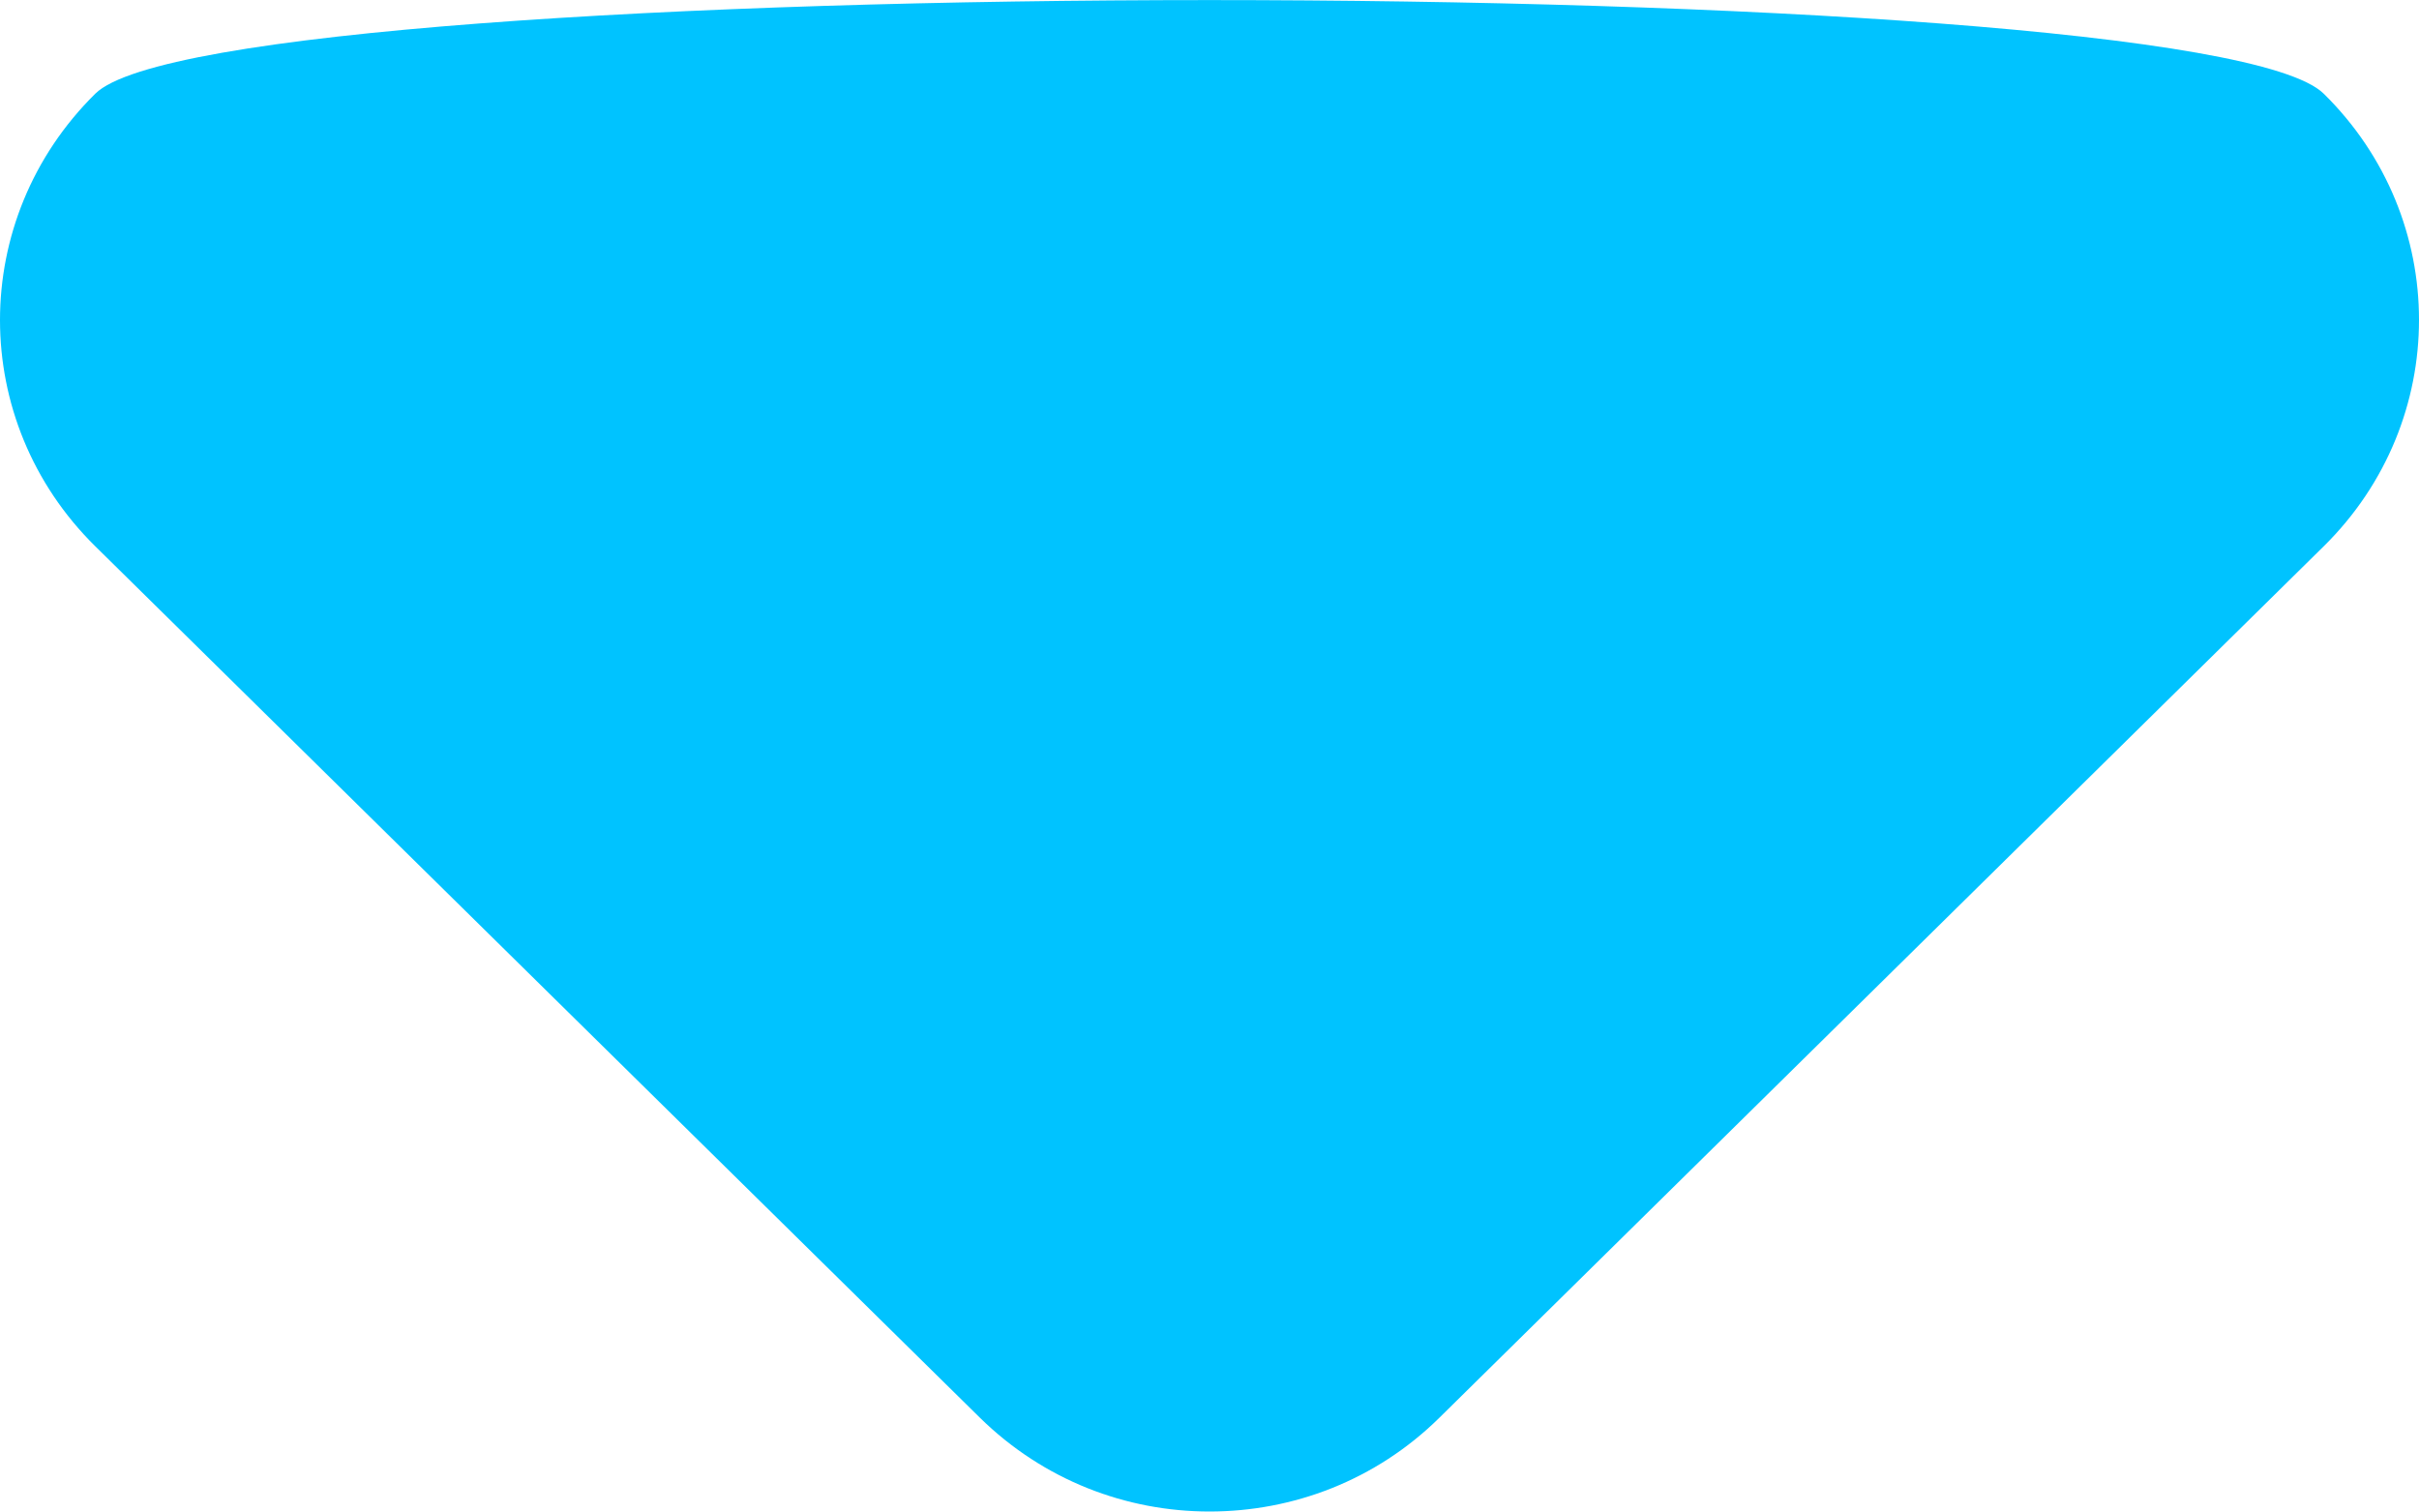
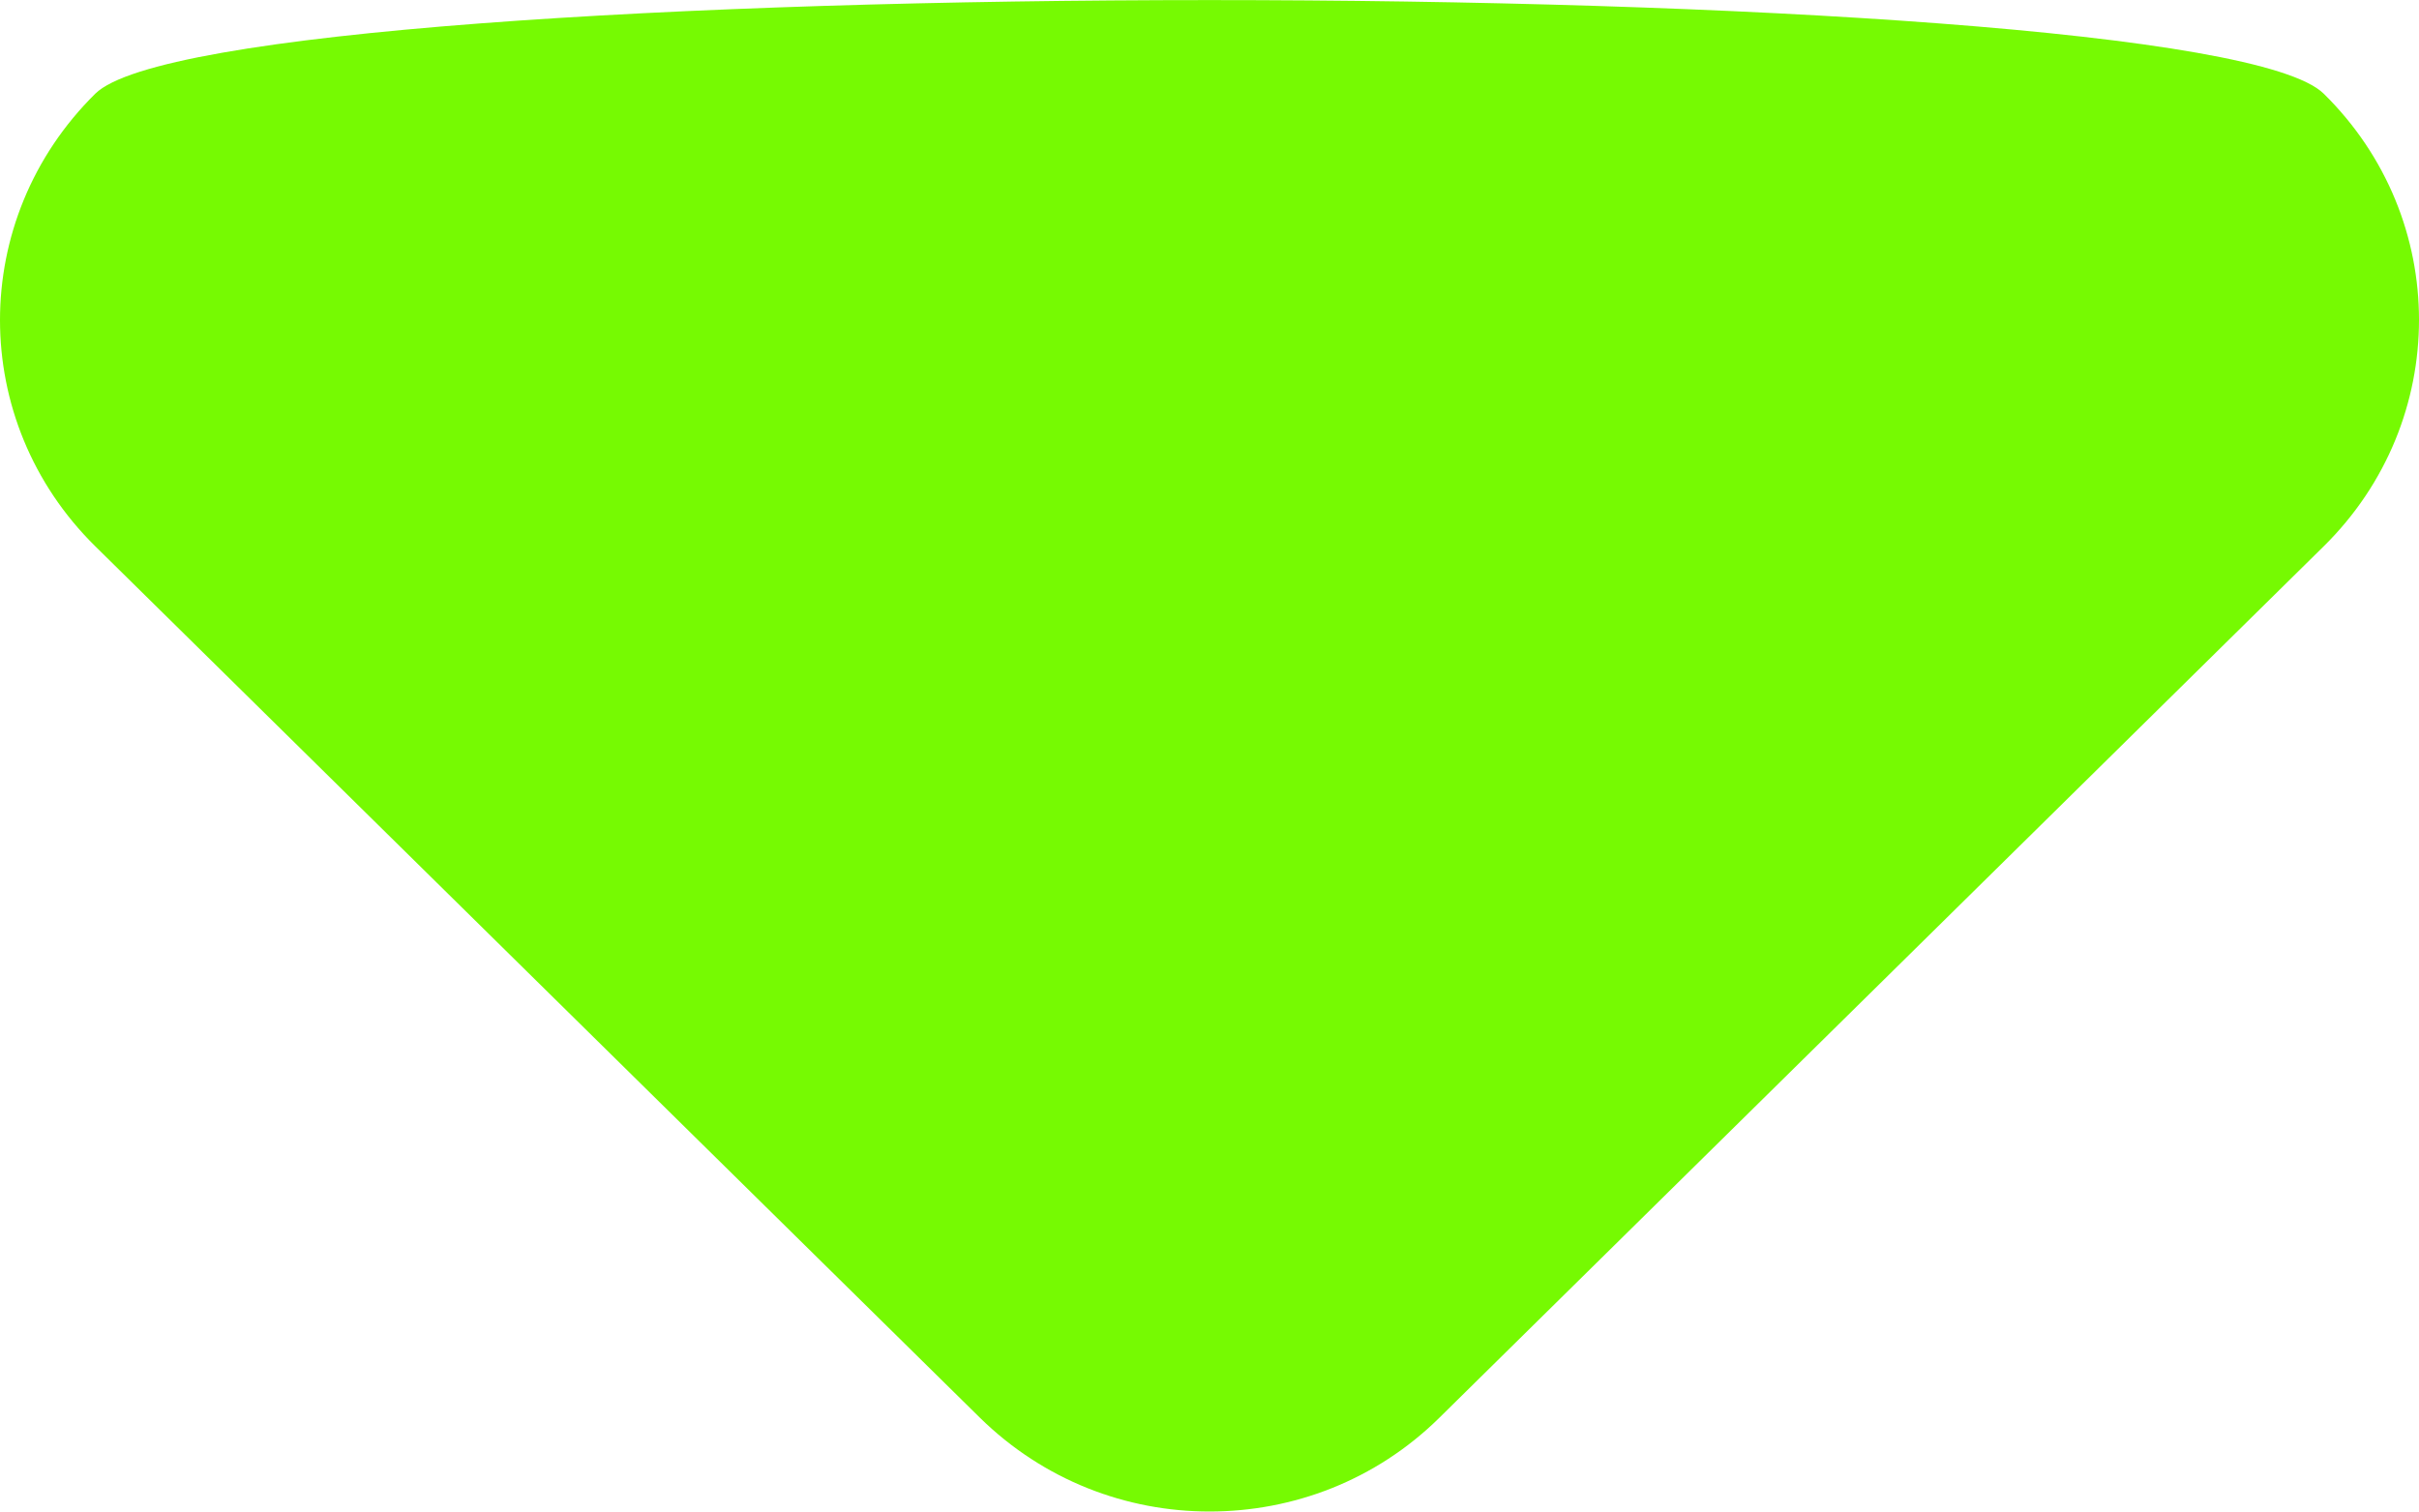
<svg xmlns="http://www.w3.org/2000/svg" width="8px" height="5px" viewBox="0 0 8 5" version="1.1">
  <defs />
  <g id="Page-1" stroke="none" stroke-width="1" fill="none" fill-rule="evenodd">
-     <g id="dropdown-caret" fill="#00c3ff">
+     <g id="dropdown-caret" fill="#76fa02">
      <path d="M4,5 C3.725,5 3.452,4.897 3.241,4.69 L0.315,1.807 C-0.105,1.393 -0.105,0.725 0.315,0.31 C0.733,-0.103 7.267,-0.103 7.685,0.31 C8.105,0.723 8.105,1.393 7.685,1.807 L4.76,4.69 C4.55,4.897 4.276,5 4,5" />
    </g>
  </g>
</svg>
